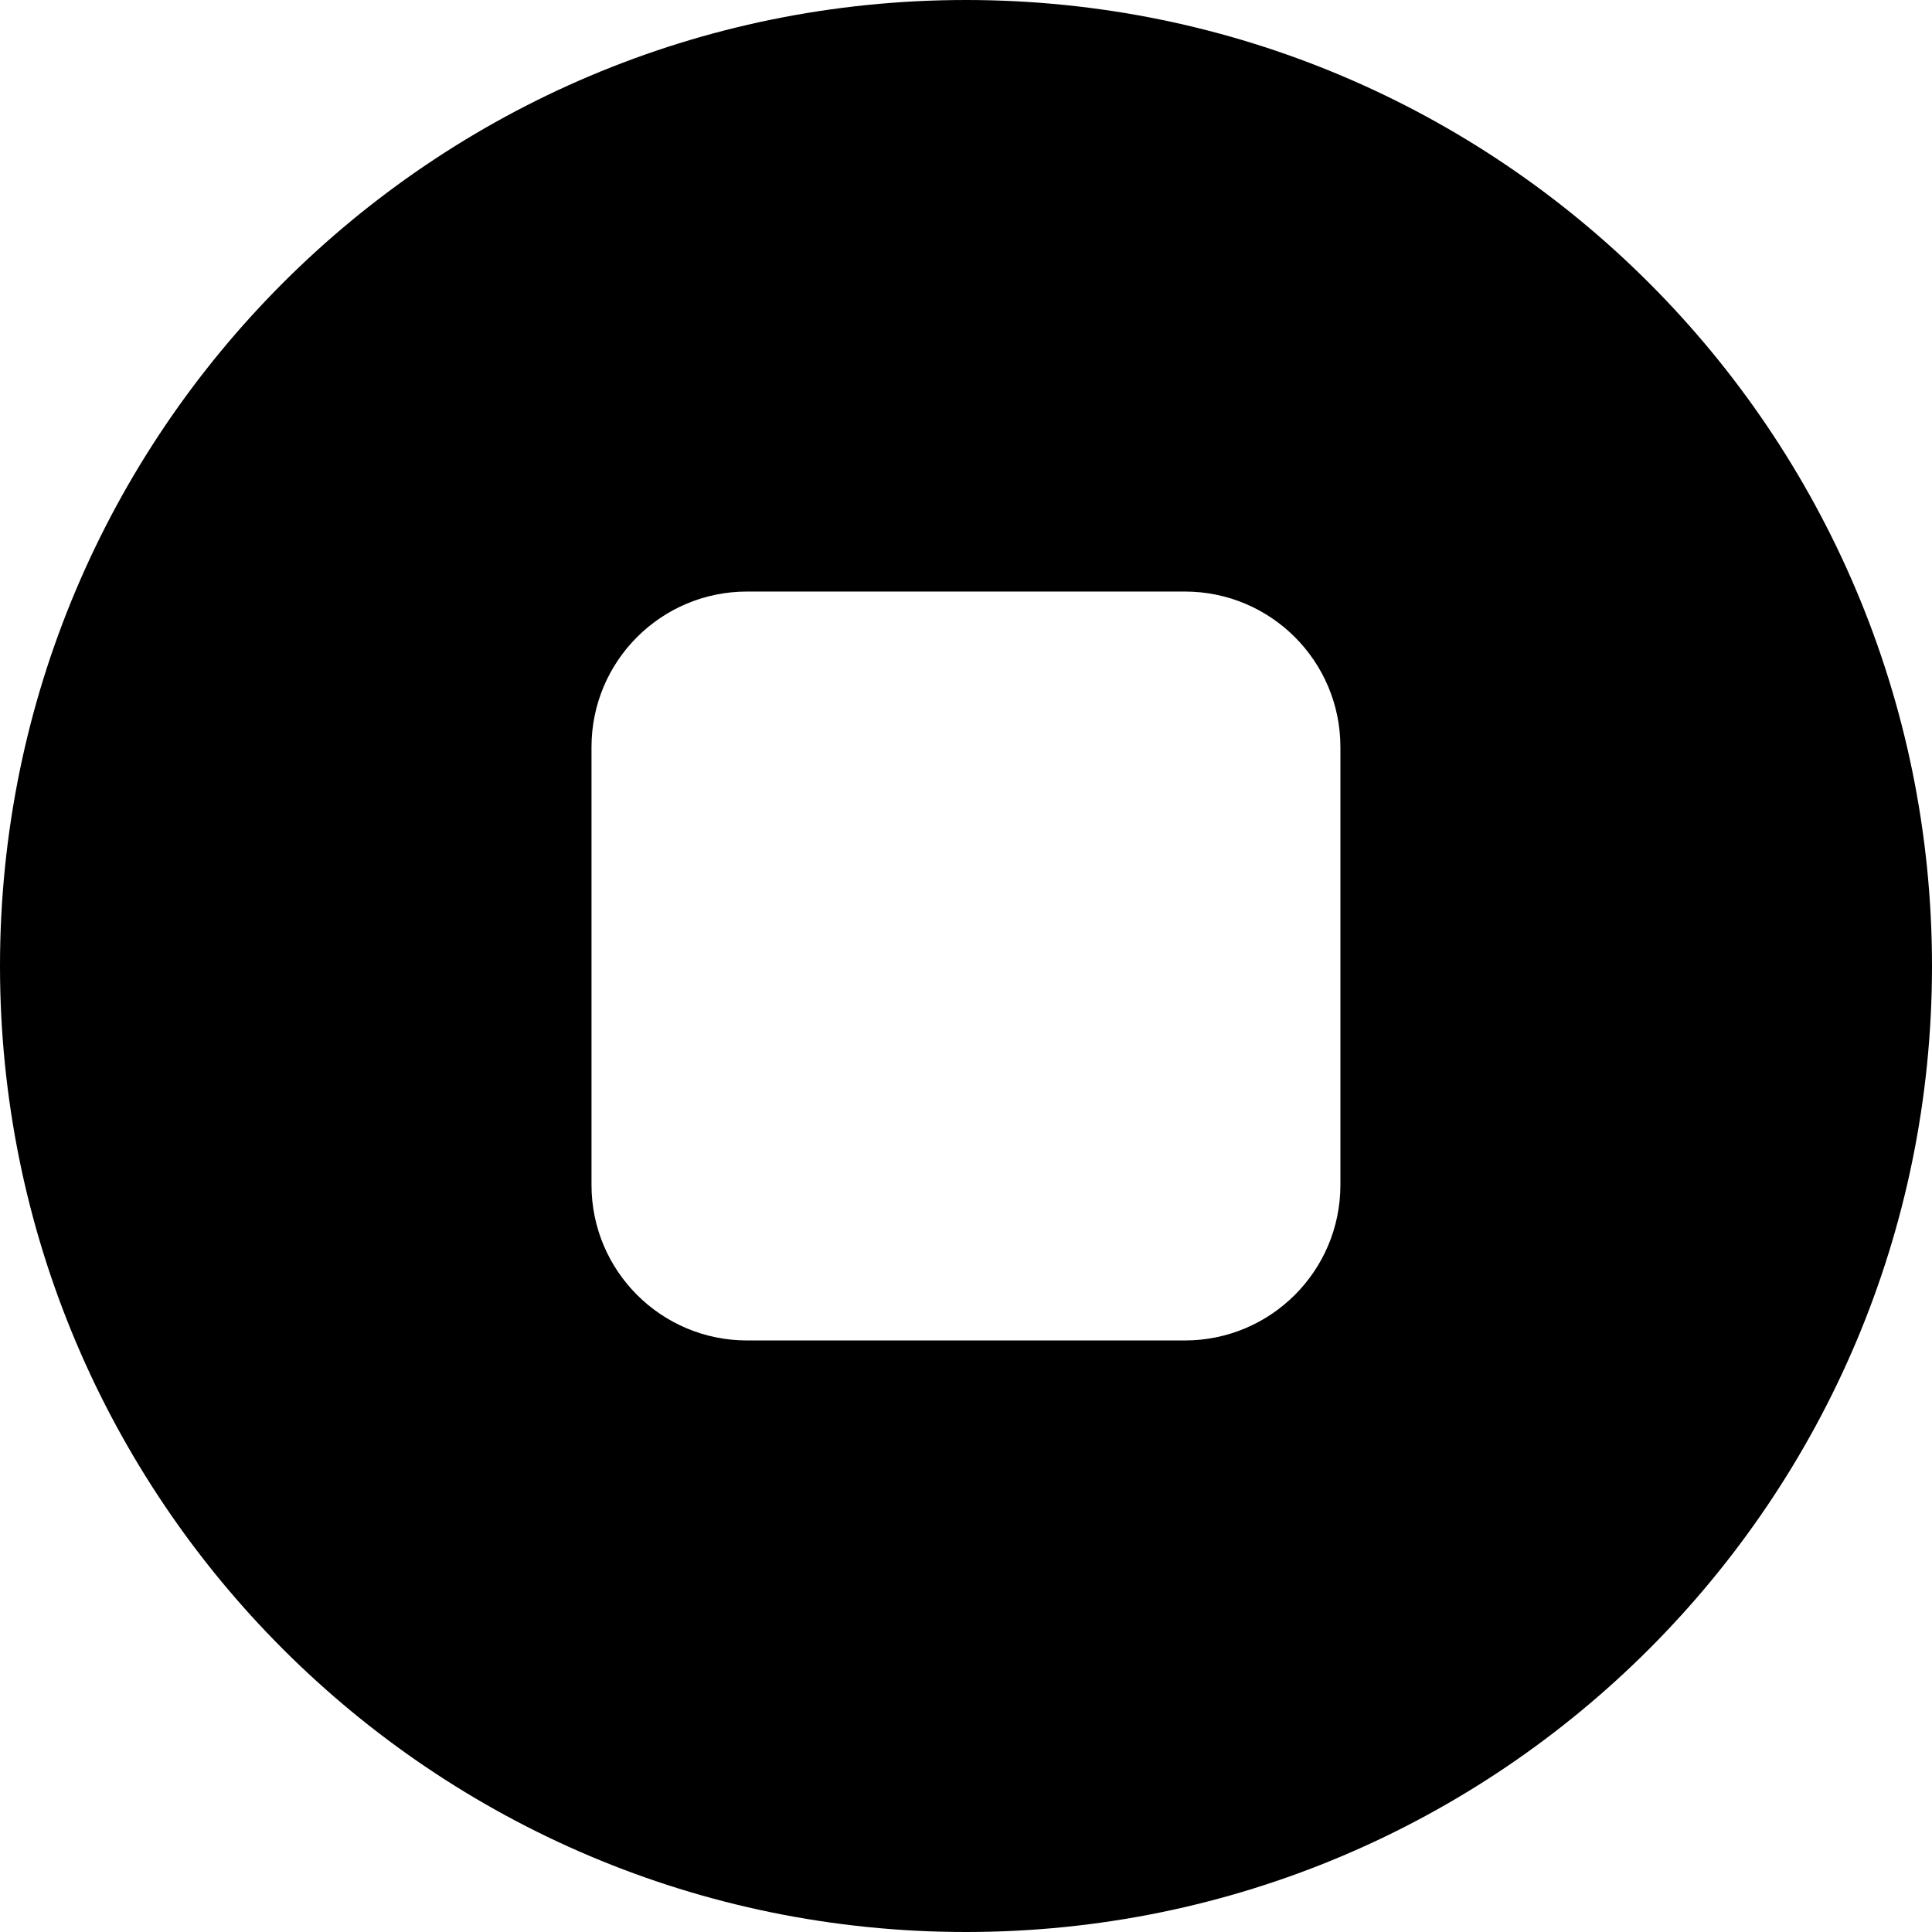
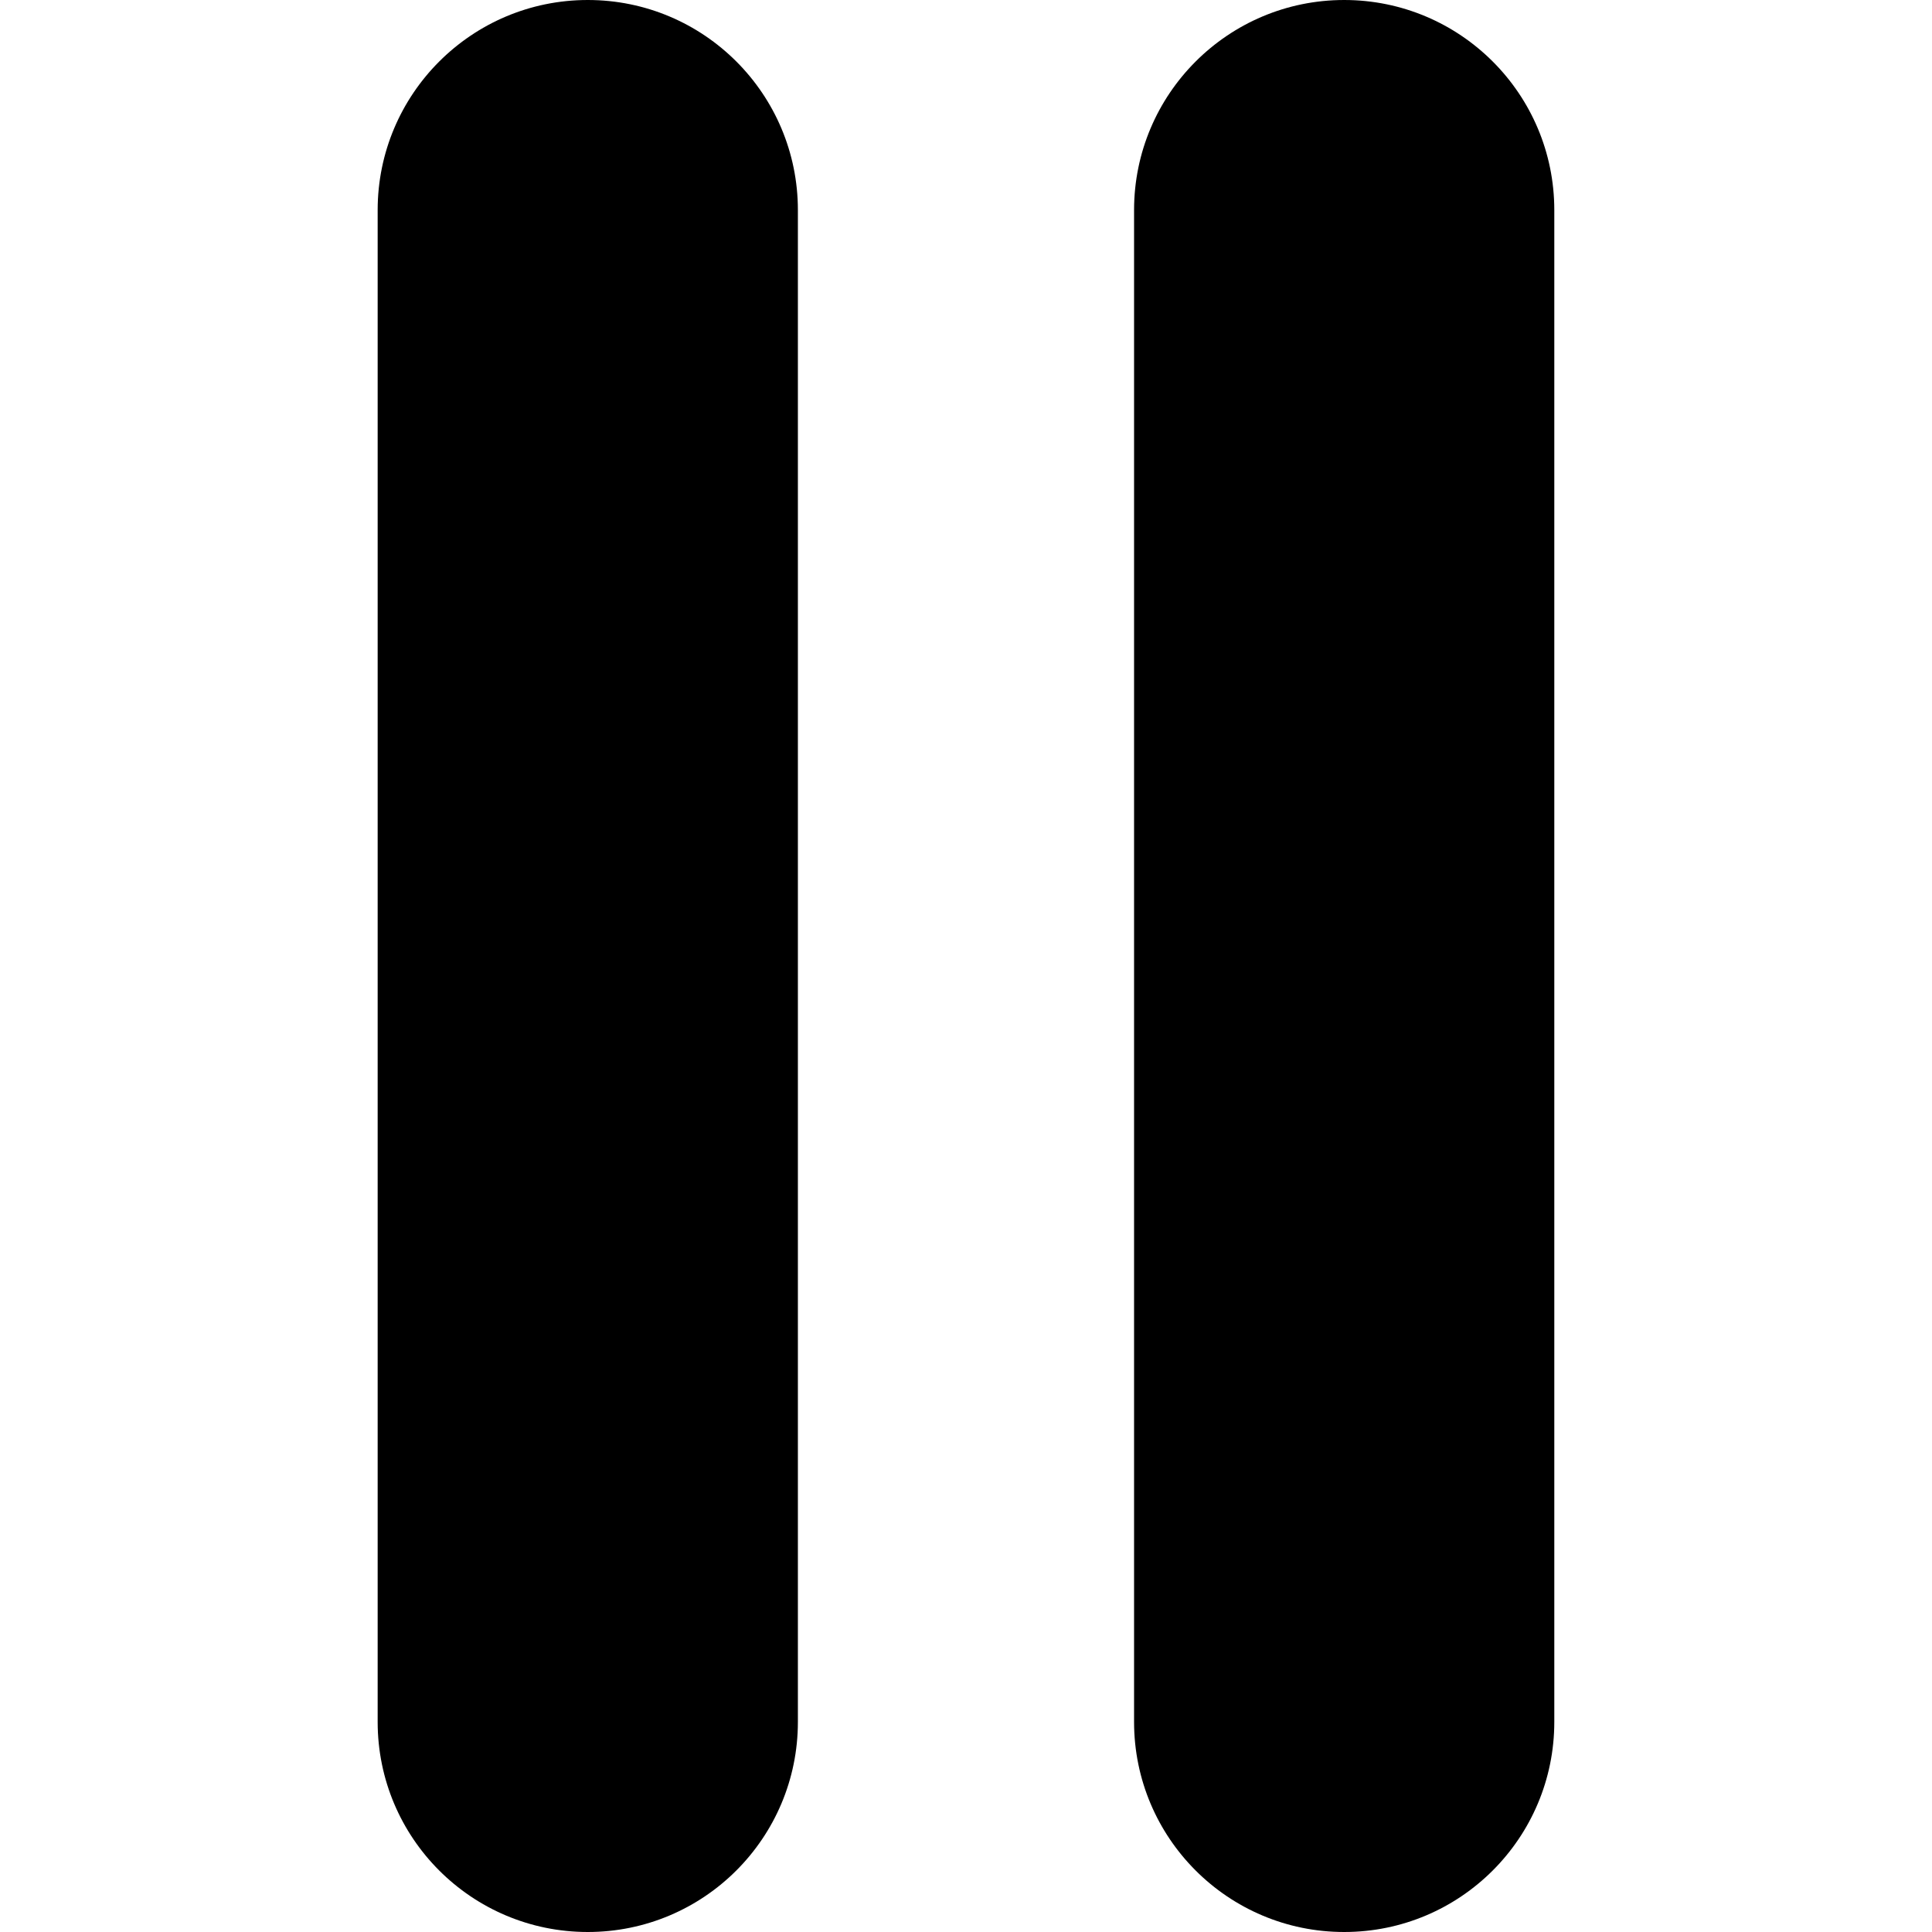
- <svg xmlns="http://www.w3.org/2000/svg" version="1.1" id="Capa_1" x="0px" y="0px" viewBox="0 0 39.989 39.989" style="enable-background:new 0 0 39.989 39.989;" xml:space="preserve">
-   <path id="XMLID_150_" d="M19.994,0C8.952,0,0,8.952,0,19.995c0,11.043,8.952,19.994,19.994,19.994  c11.043,0,19.995-8.952,19.995-19.994C39.989,8.952,31.037,0,19.994,0z M27.744,24.526c0,1.778-1.441,3.219-3.219,3.219h-9.063  c-1.778,0-3.219-1.441-3.219-3.219v-9.063c0-1.778,1.441-3.219,3.219-3.219h9.063c1.778,0,3.219,1.441,3.219,3.219V24.526z" />
+ <svg xmlns="http://www.w3.org/2000/svg" version="1.1" id="Capa_1" x="0px" y="0px" width="45.975px" height="45.975px" viewBox="0 0 45.975 45.975" style="enable-background:new 0 0 45.975 45.975;" xml:space="preserve">
+   <g>
+     <g>
+       <path d="M13.987,0c-2.762,0-5,2.239-5,5v35.975c0,2.763,2.238,5,5,5s5-2.238,5-5V5C18.987,2.238,16.75,0,13.987,0z" />
+       <path d="M31.987,0c-2.762,0-5,2.239-5,5v35.975c0,2.762,2.238,5,5,5s5-2.238,5-5V5C36.987,2.239,34.749,0,31.987,0z" />
+     </g>
+   </g>
  <g>
</g>
  <g>
</g>
  <g>
</g>
  <g>
</g>
  <g>
</g>
  <g>
</g>
  <g>
</g>
  <g>
</g>
  <g>
</g>
  <g>
</g>
  <g>
</g>
  <g>
</g>
  <g>
</g>
  <g>
</g>
  <g>
</g>
</svg>
